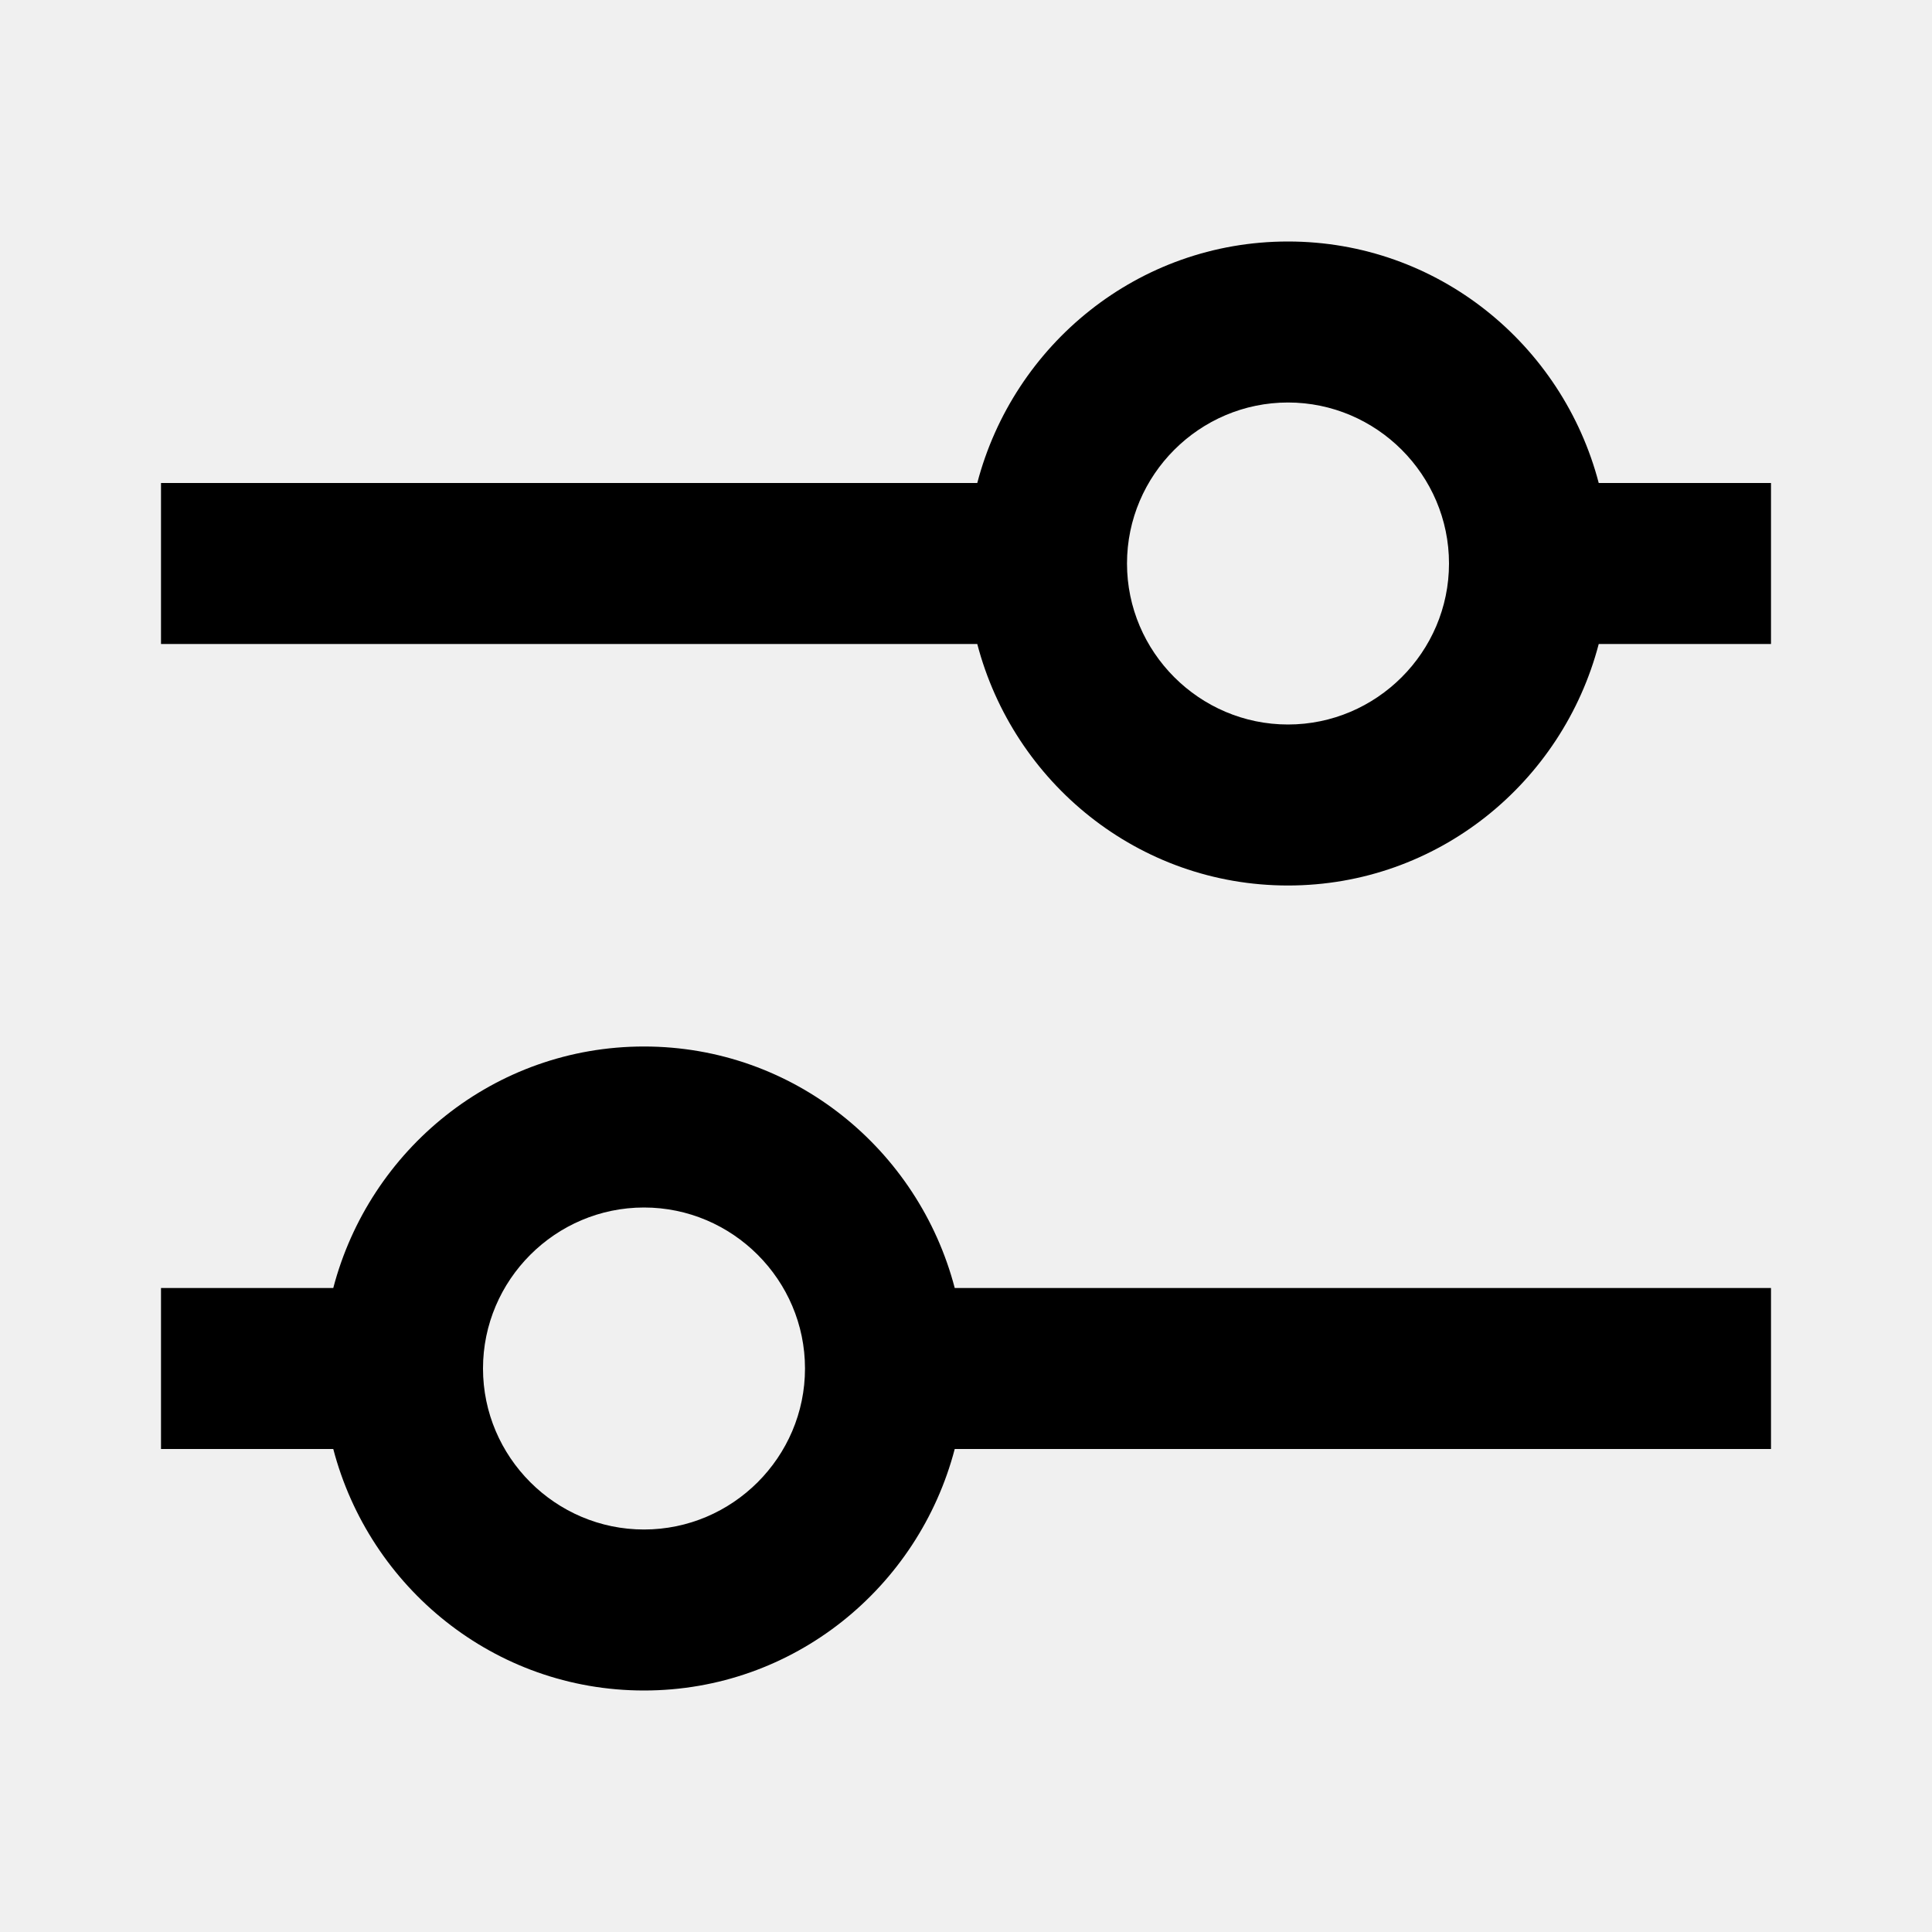
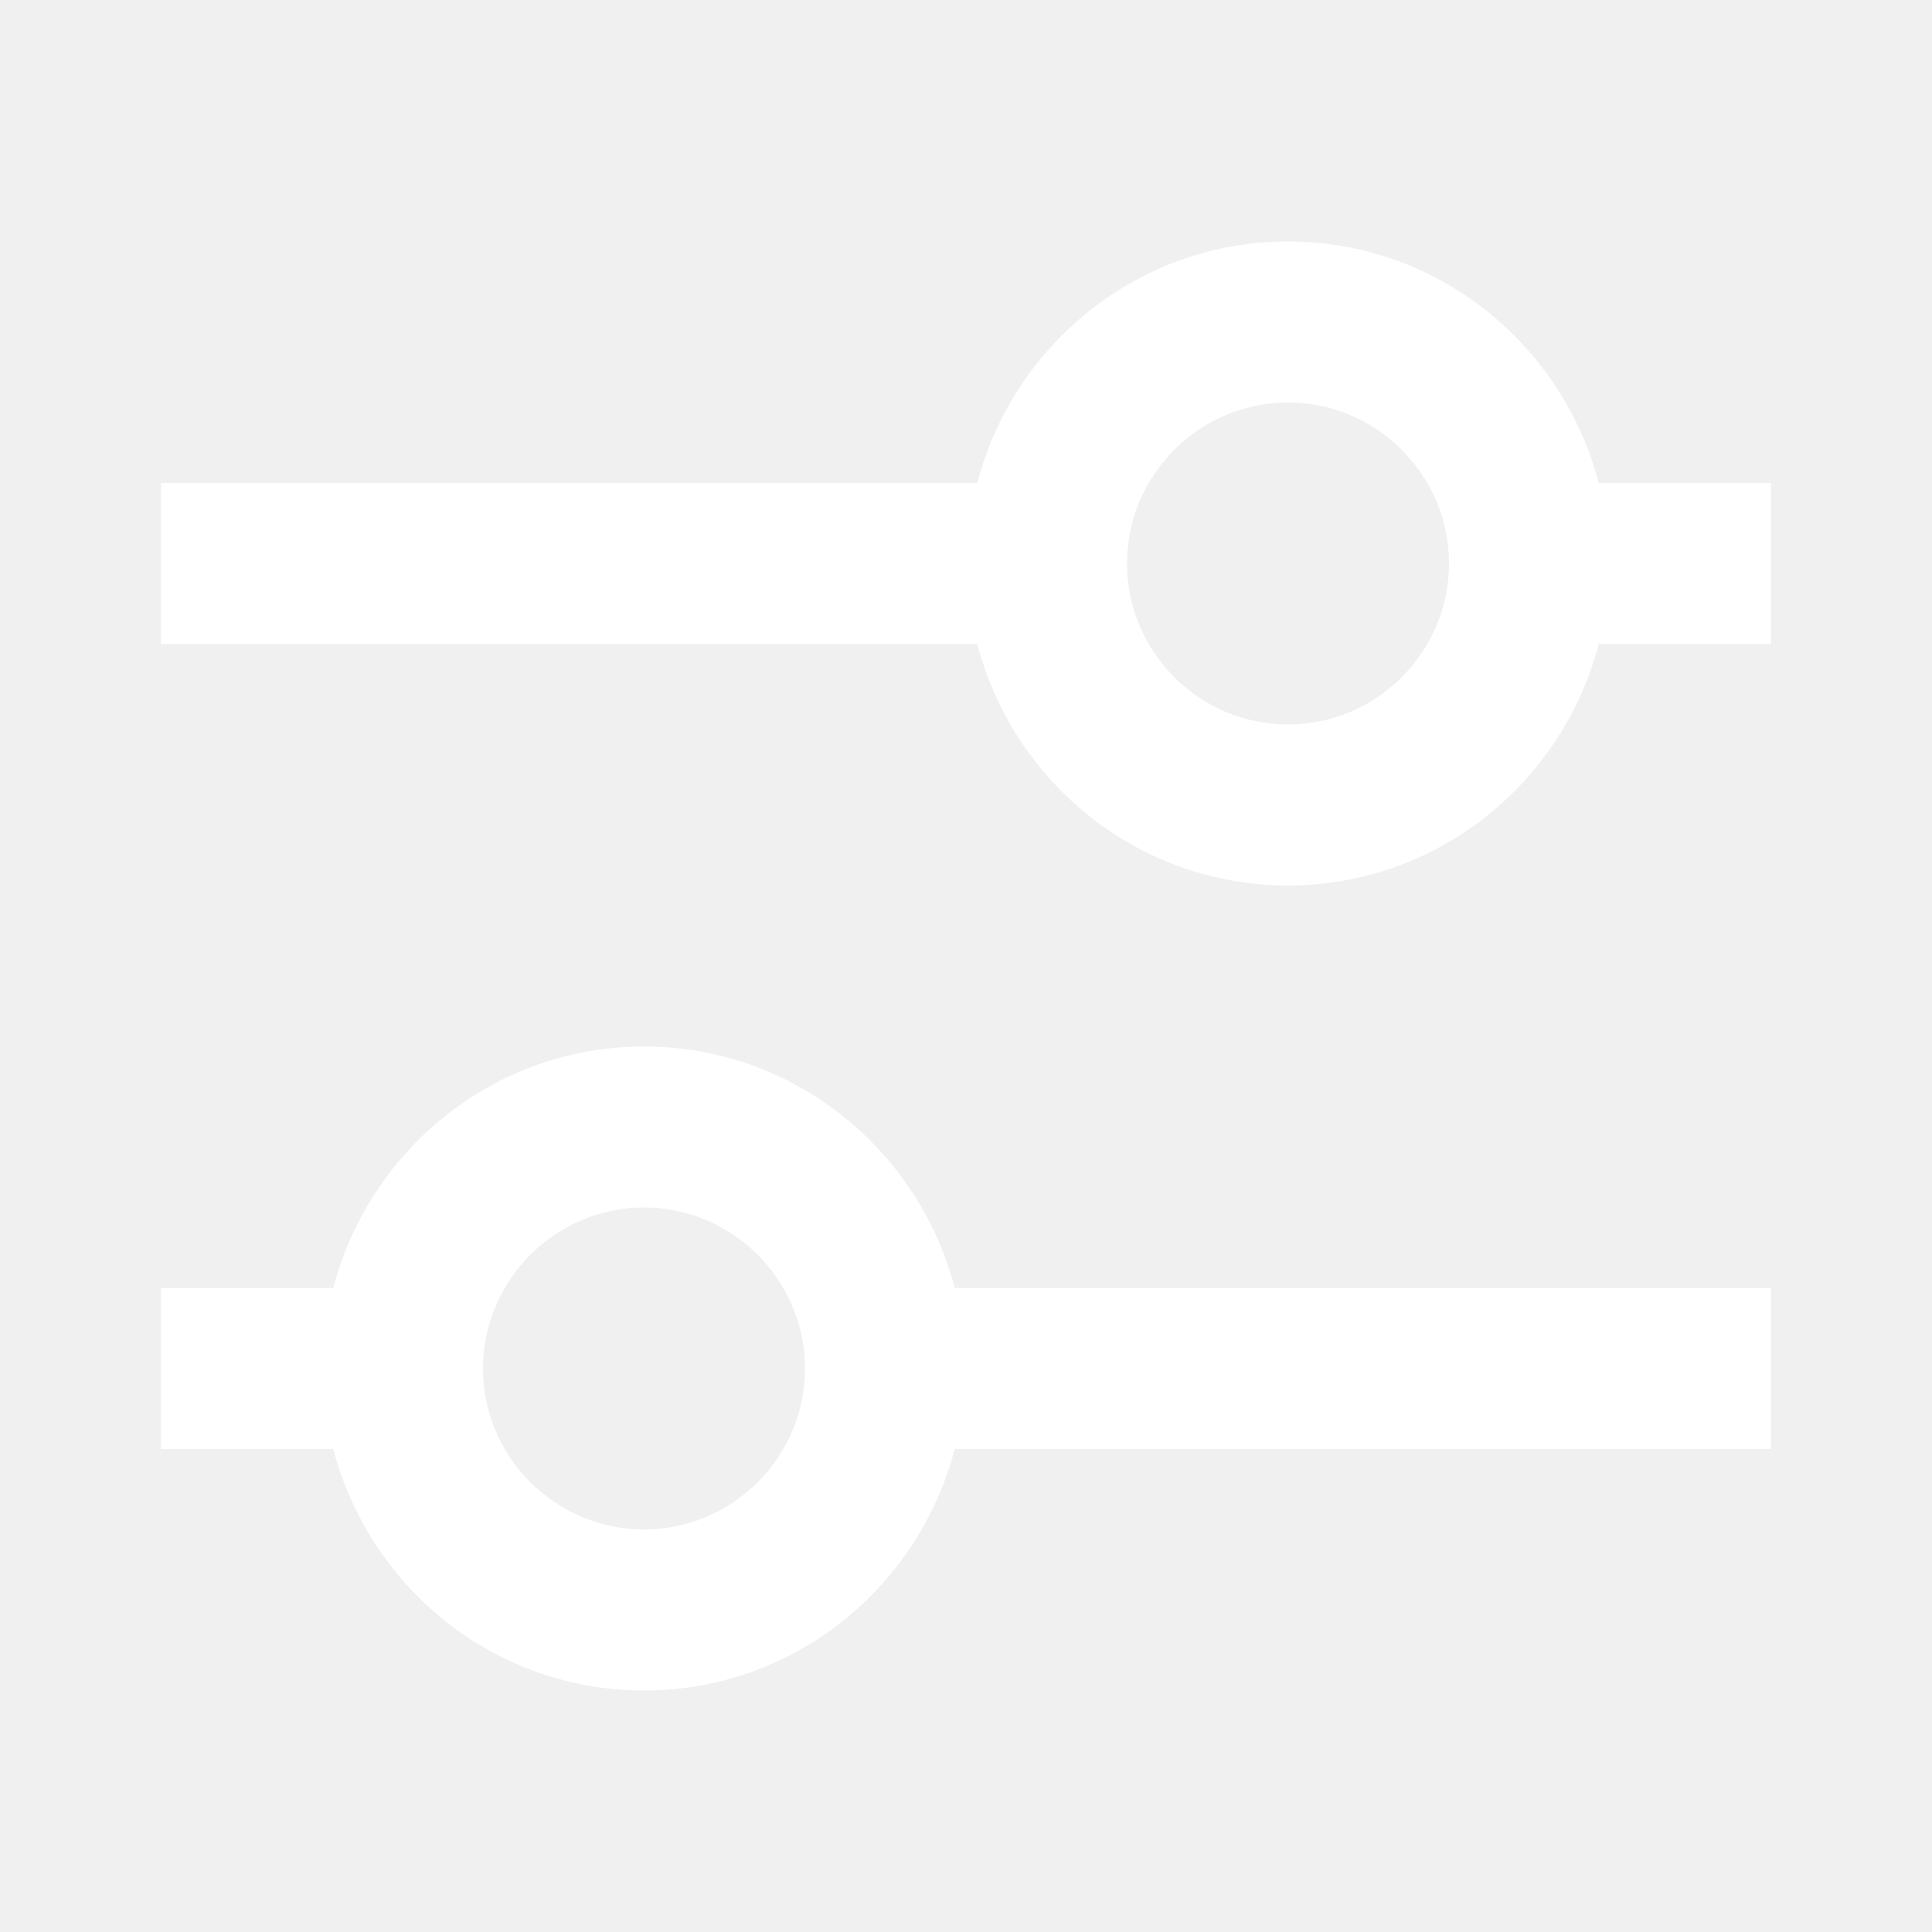
<svg xmlns="http://www.w3.org/2000/svg" viewBox="0 0 24 24">
-   <path d="M8 13C6.14 13 4.59 14.28 4.14 16H2V18H4.14C4.59 19.72 6.14 21 8 21S11.41 19.72 11.86 18H22V16H11.86C11.41 14.28 9.86 13 8 13M8 19C6.9 19 6 18.1 6 17C6 15.9 6.9 15 8 15S10 15.9 10 17C10 18.1 9.1 19 8 19M19.86 6C19.41 4.28 17.86 3 16 3S12.59 4.28 12.14 6H2V8H12.14C12.59 9.72 14.14 11 16 11S19.41 9.72 19.86 8H22V6H19.86M16 9C14.9 9 14 8.1 14 7C14 5.9 14.9 5 16 5S18 5.9 18 7C18 8.1 17.1 9 16 9Z" />
+   <path fill="#FFFFFF" d="M8 13C6.14 13 4.59 14.28 4.14 16H2V18H4.14C4.59 19.72 6.14 21 8 21S11.41 19.72 11.86 18H22V16H11.86C11.41 14.28 9.86 13 8 13M8 19C6.9 19 6 18.1 6 17C6 15.9 6.9 15 8 15S10 15.9 10 17C10 18.1 9.1 19 8 19M19.86 6C19.41 4.28 17.86 3 16 3S12.59 4.28 12.14 6H2V8H12.14C12.59 9.72 14.14 11 16 11S19.41 9.72 19.86 8H22V6H19.86M16 9C14.9 9 14 8.1 14 7C14 5.9 14.9 5 16 5S18 5.9 18 7C18 8.1 17.1 9 16 9Z" />
</svg>
